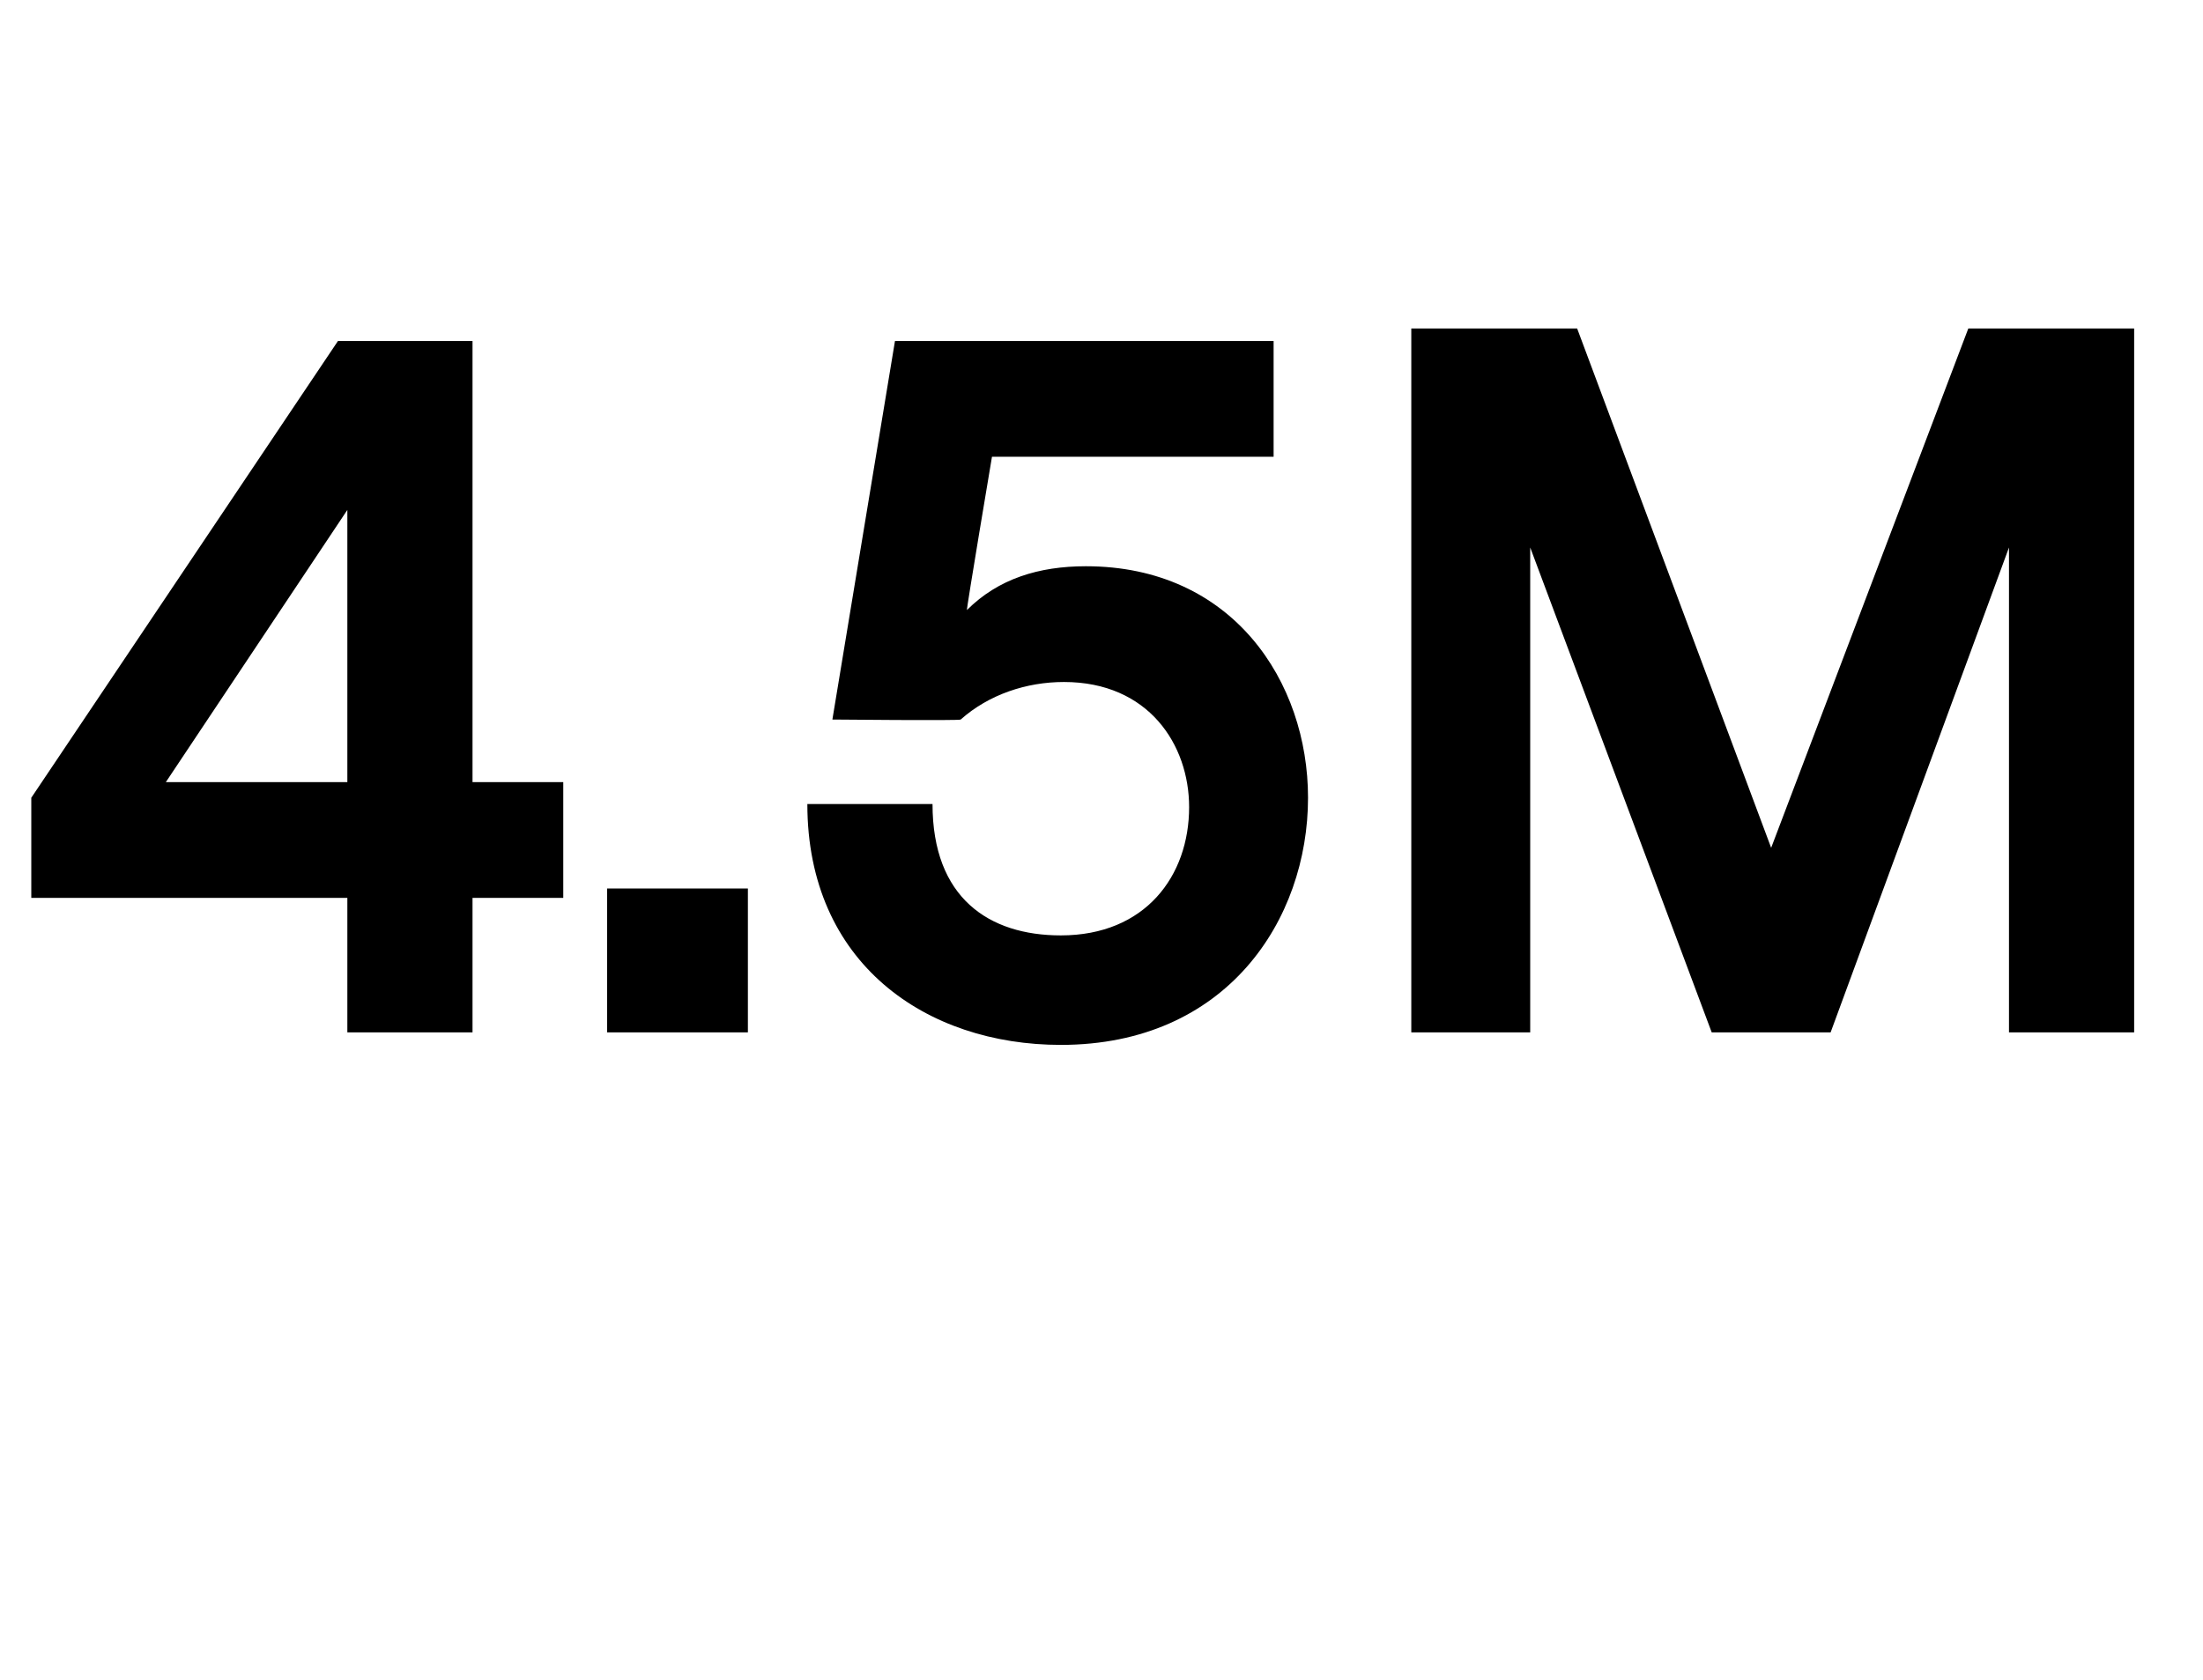
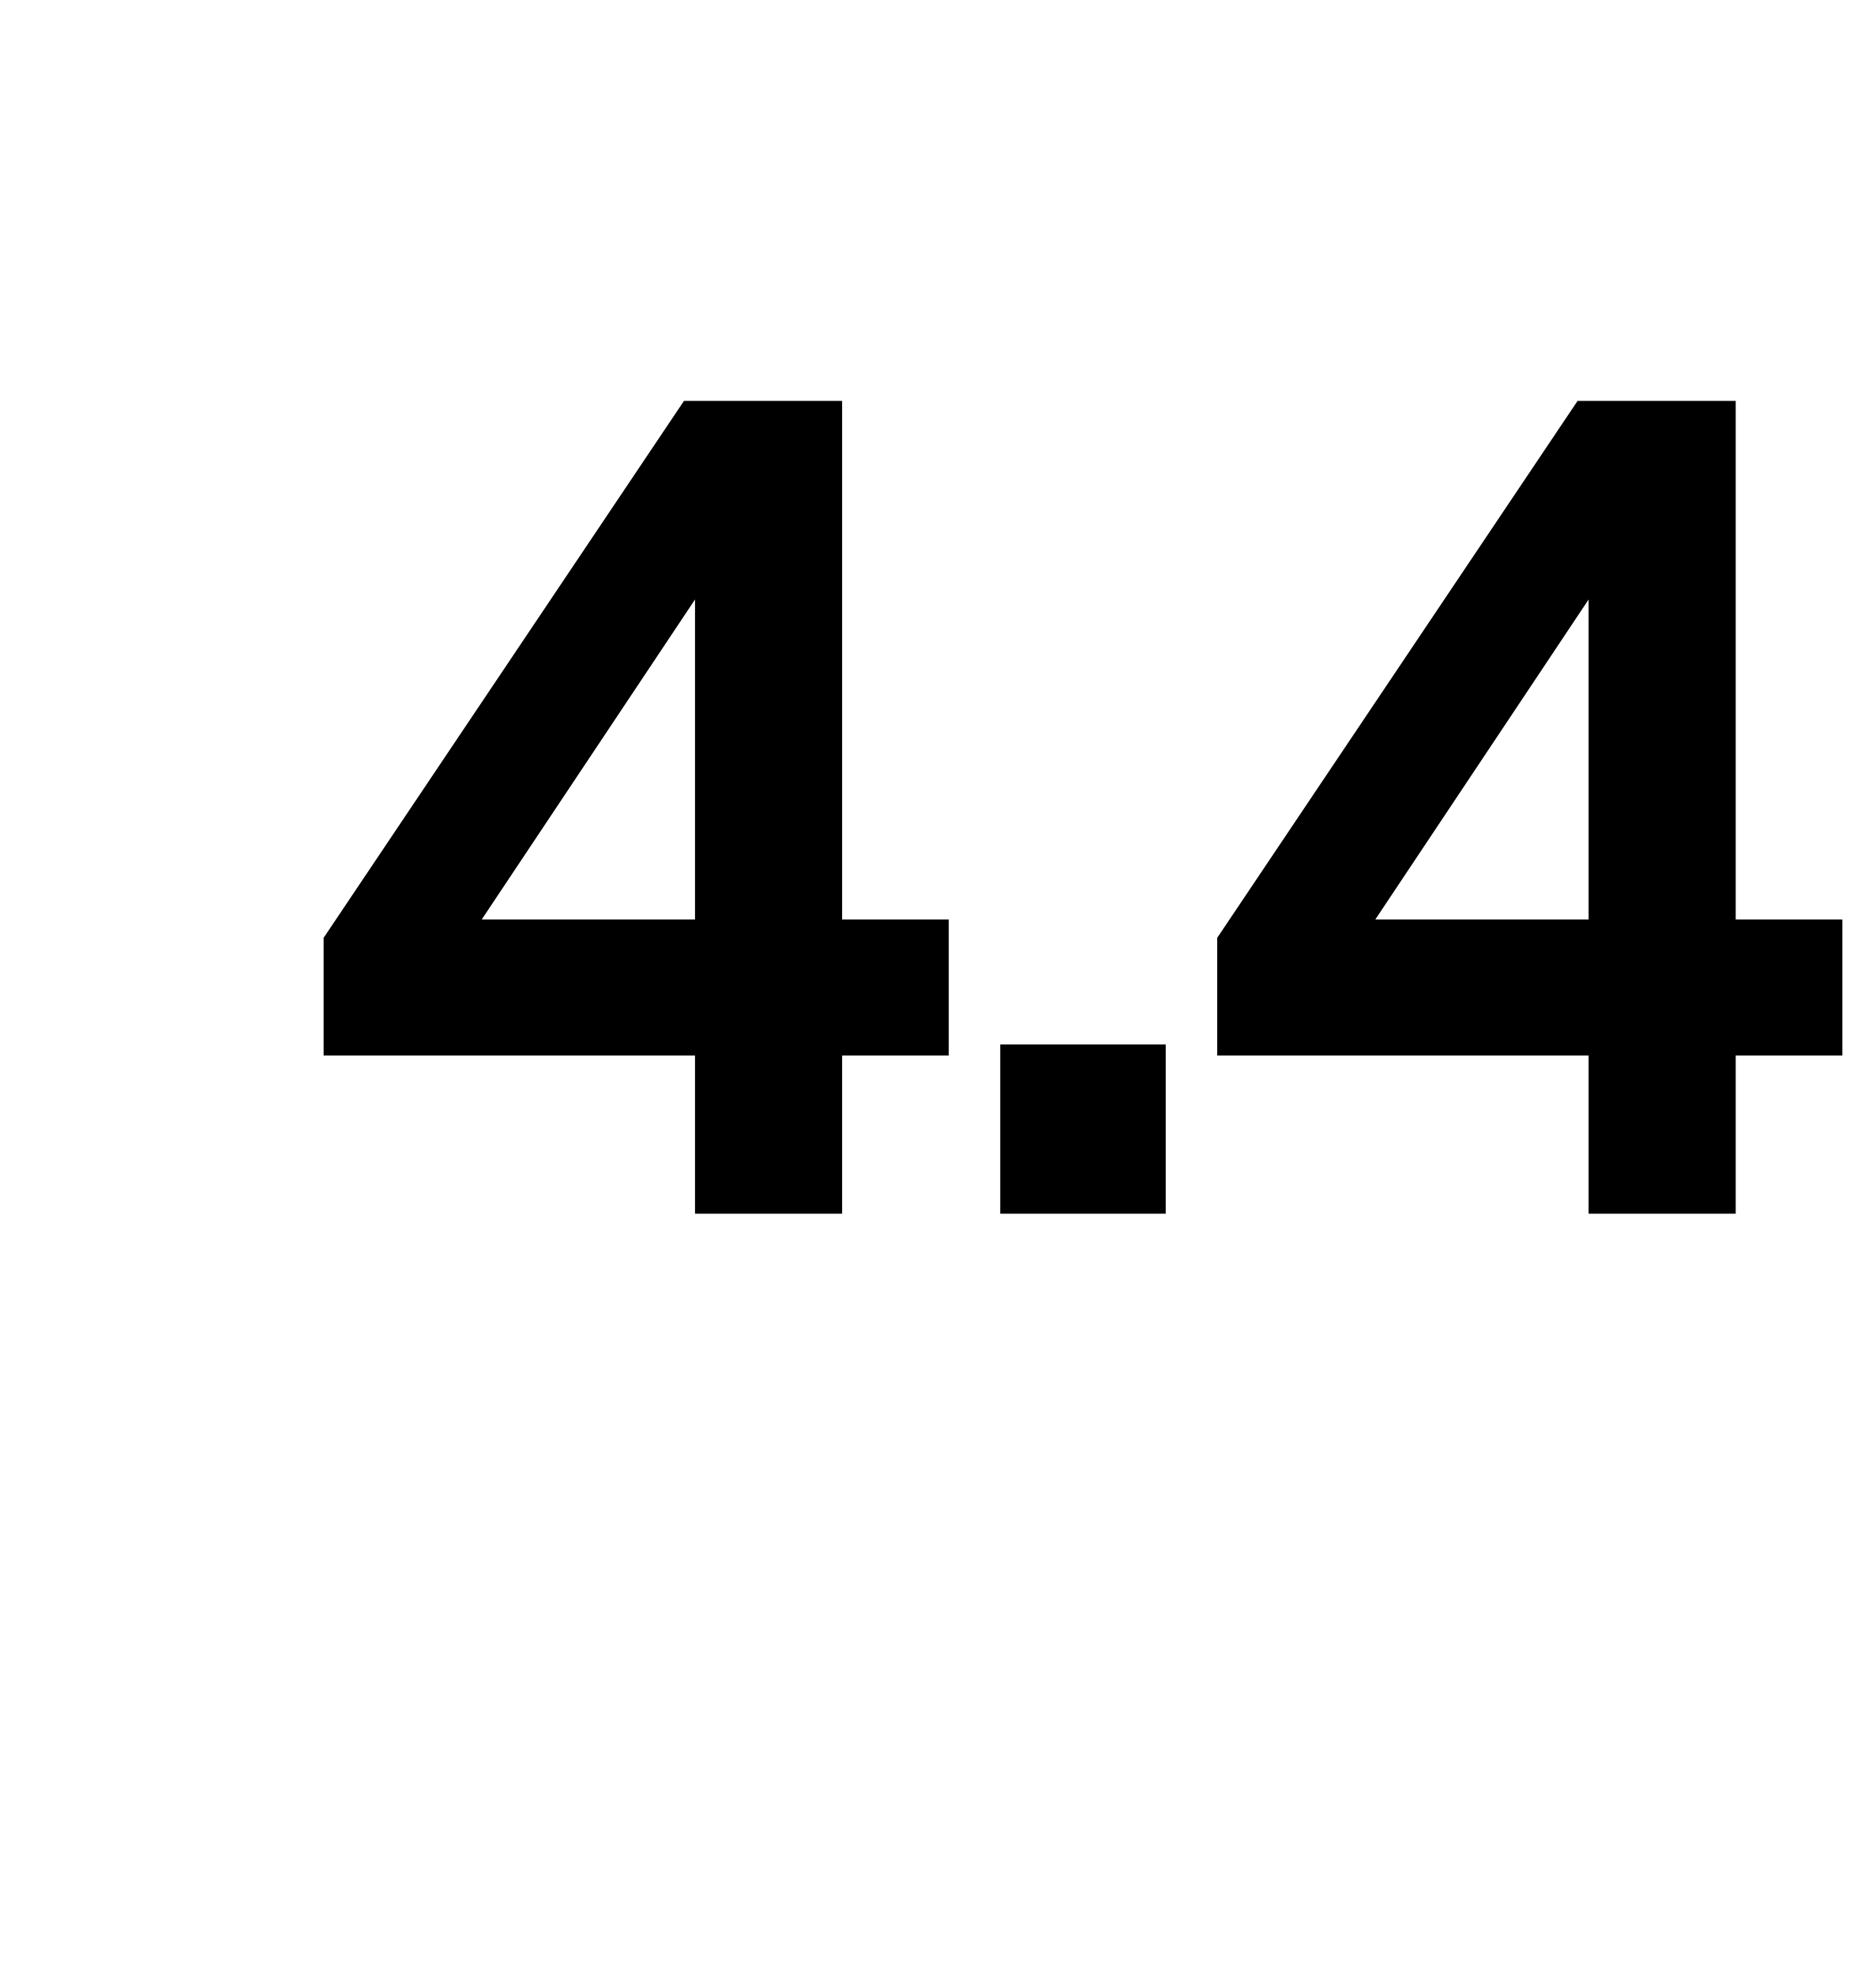
- <svg xmlns="http://www.w3.org/2000/svg" version="1.1" width="70.4px" height="53.7px" viewBox="0 -1 70.4 53.7" style="top:-1px">
+ <svg xmlns="http://www.w3.org/2000/svg" version="1.1" width="51px" height="53.7px" viewBox="0 -1 51 53.7" style="top:-1px">
  <defs />
-   <g id="Polygon13013">
-     <path d="M 15.1 27.7 L 15.1 32 L 11.1 32 L 11.1 27.7 L 1 27.7 L 1 24.5 L 10.8 9.9 L 15.1 9.9 L 15.1 24 L 18 24 L 18 27.7 L 15.1 27.7 Z M 11.1 24 L 11.1 15.3 L 5.3 24 L 11.1 24 Z M 19.4 27.4 L 23.9 27.4 L 23.9 32 L 19.4 32 L 19.4 27.4 Z M 41.8 24.5 C 41.8 28.4 39.2 32.4 33.9 32.4 C 29.6 32.4 25.8 29.8 25.8 24.7 C 25.8 24.7 29.8 24.7 29.8 24.7 C 29.8 27.7 31.6 28.9 33.9 28.9 C 36.6 28.9 38 27 38 24.8 C 38 22.8 36.7 20.8 34 20.8 C 32.8 20.8 31.6 21.2 30.7 22 C 30.7 22.04 26.6 22 26.6 22 L 28.6 9.9 L 40.7 9.9 L 40.7 13.6 L 31.7 13.6 C 31.7 13.6 30.88 18.47 30.9 18.5 C 31.9 17.5 33.2 17.1 34.7 17.1 C 39.4 17.1 41.8 20.8 41.8 24.5 Z M 68.2 32 L 64.2 32 L 64.2 16.5 L 58.5 32 L 54.7 32 L 48.9 16.5 L 48.9 32 L 45.1 32 L 45.1 9.5 L 50.4 9.5 L 56.6 26.1 L 62.9 9.5 L 68.2 9.5 L 68.2 32 Z " stroke="none" fill="#000" />
+   <g id="Polygon13033">
+     <path d="M 22.9 27.7 L 22.9 32 L 18.9 32 L 18.9 27.7 L 8.8 27.7 L 8.8 24.5 L 18.6 9.9 L 22.9 9.9 L 22.9 24 L 25.8 24 L 25.8 27.7 L 22.9 27.7 Z M 18.9 24 L 18.9 15.3 L 13.1 24 L 18.9 24 Z M 27.2 27.4 L 31.7 27.4 L 31.7 32 L 27.2 32 L 27.2 27.4 Z M 47.2 27.7 L 47.2 32 L 43.2 32 L 43.2 27.7 L 33.1 27.7 L 33.1 24.5 L 42.9 9.9 L 47.2 9.9 L 47.2 24 L 50.1 24 L 50.1 27.7 L 47.2 27.7 Z M 43.2 24 L 43.2 15.3 L 37.4 24 L 43.2 24 Z " stroke="none" fill="#000" />
  </g>
</svg>
